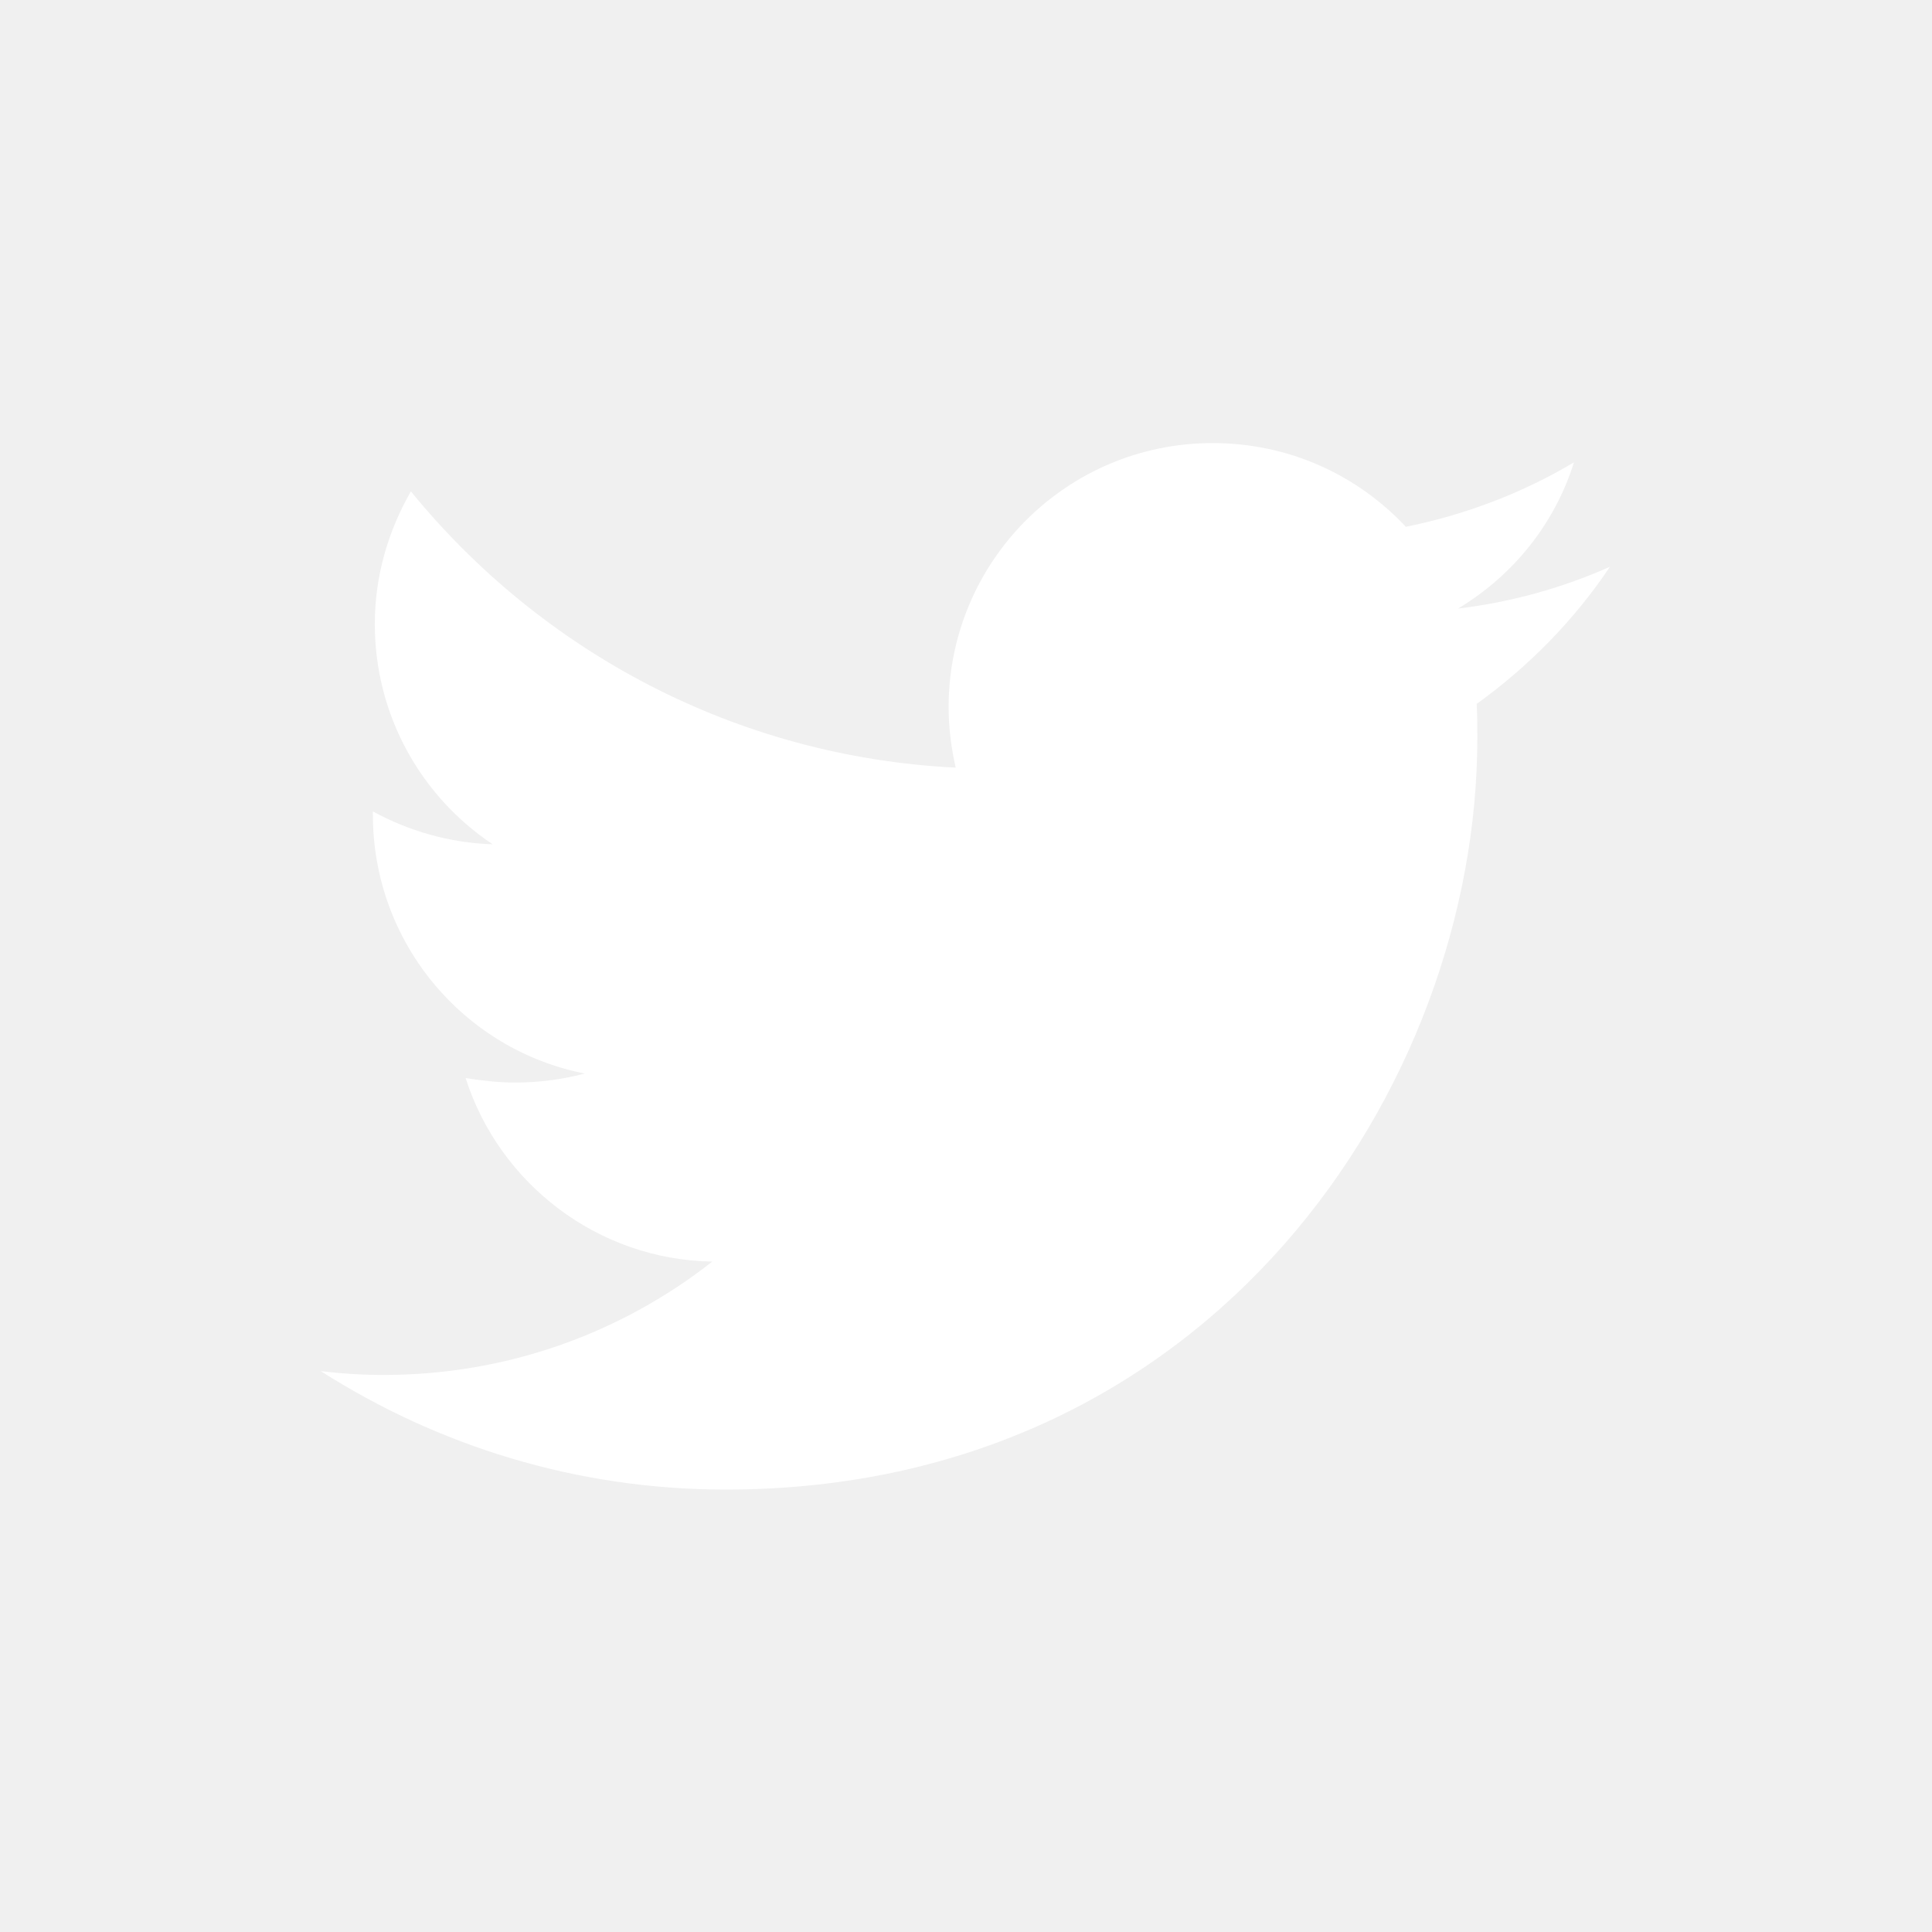
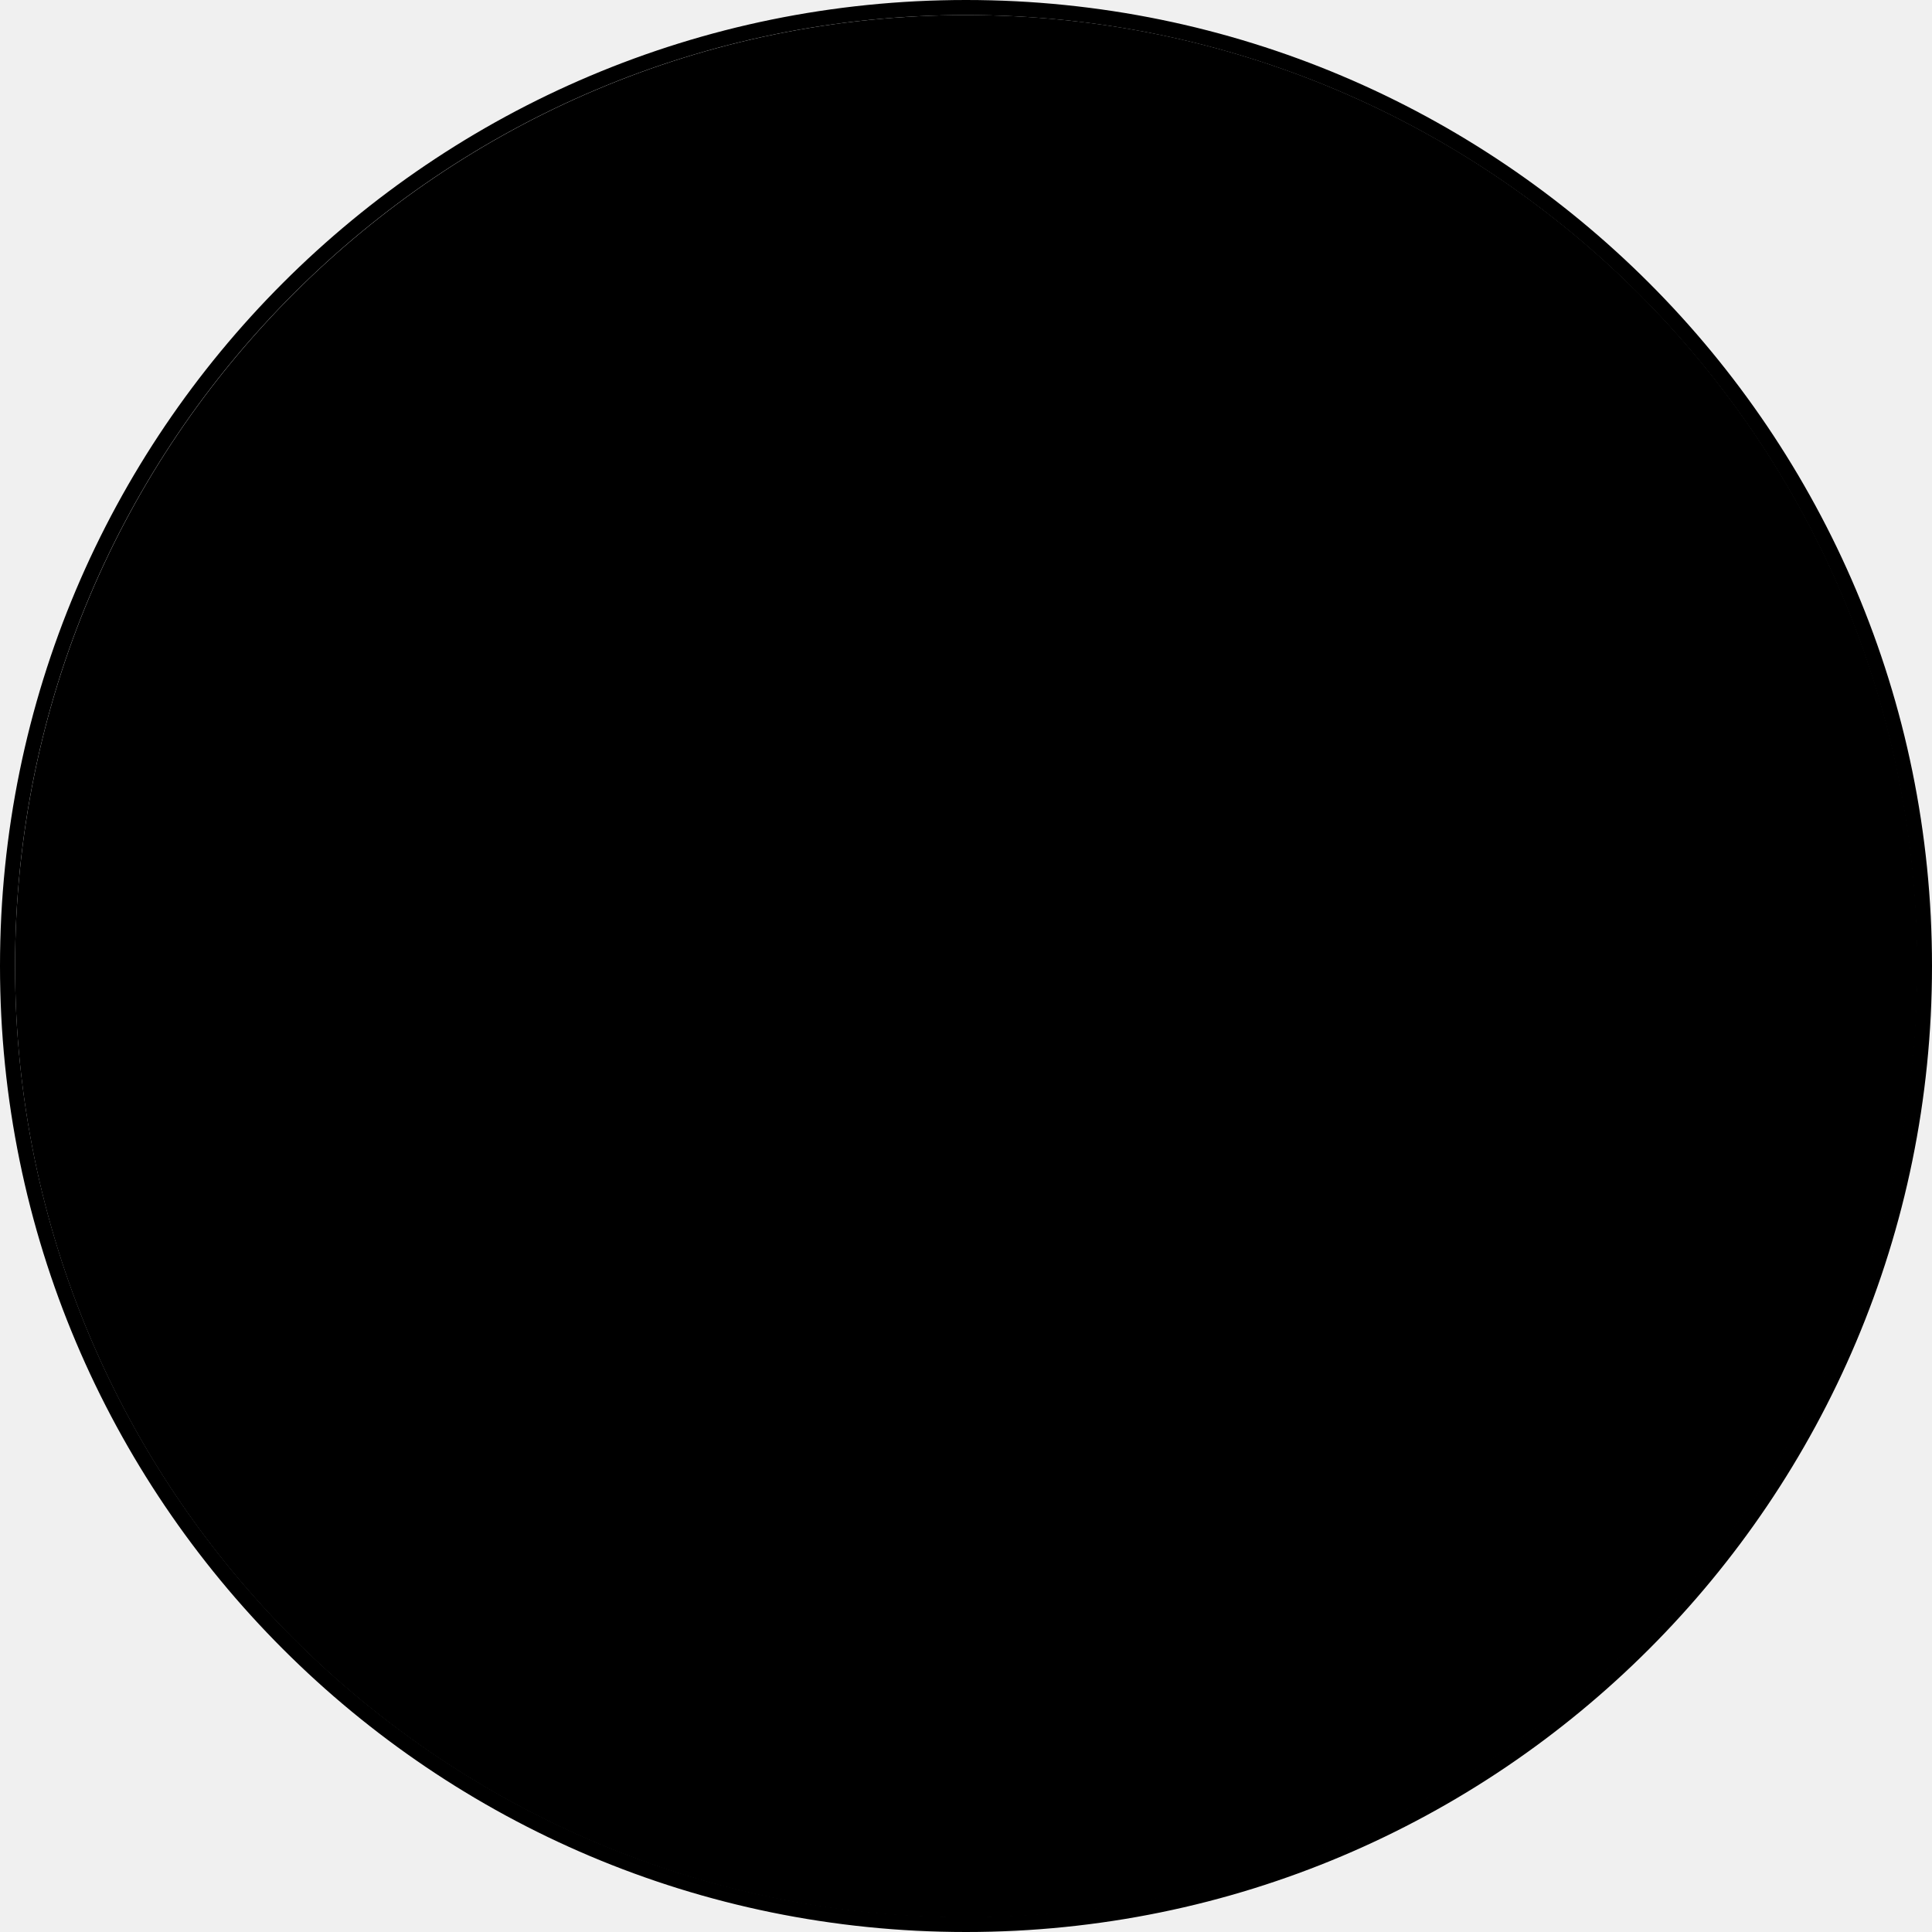
- <svg xmlns="http://www.w3.org/2000/svg" version="1.1" id="Layer_1" x="0px" y="0px" viewBox="0 0 300 300" style="enable-background:new 0 0 300 300;" xml:space="preserve">
-   <style type="text/css">
- 	.st0{fill:#FFFFFF;}
- </style>
-   <path class="st0" d="M250,88c-7.4,3.3-15.3,5.5-23.6,6.5c8.5-5.1,15-13.1,18-22.7c-7.9,4.7-16.7,8.1-26.1,10c-7.5-8-18.1-13-30-13  c-22.7,0-41,18.4-41,41c0,3.2,0.4,6.3,1.1,9.4c-34.1-1.7-64.3-18-84.6-42.9c-3.5,6.1-5.6,13.1-5.6,20.6c0,14.2,7.2,26.8,18.3,34.2  c-6.7-0.2-13.1-2.1-18.6-5.1c0,0.2,0,0.3,0,0.5c0,19.9,14.1,36.5,32.9,40.2c-3.4,0.9-7.1,1.4-10.8,1.4c-2.6,0-5.2-0.3-7.7-0.7  c5.2,16.3,20.4,28.2,38.3,28.5c-14,11-31.7,17.6-51,17.6c-3.3,0-6.6-0.2-9.8-0.6c18.2,11.6,39.7,18.4,62.9,18.4  c75.5,0,116.7-62.5,116.7-116.7c0-1.8,0-3.5-0.1-5.3C237.5,103.4,244.5,96.2,250,88z" />
+ <svg xmlns="http://www.w3.org/2000/svg" id="Layer_1" data-name="Layer 1" viewBox="0 0 512.84 512.84">
+   <defs>
+     <style>.cls-1{fill:none;stroke:#000;stroke-miterlimit:10;stroke-width:4px;}</style>
+   </defs>
+   <circle cx="256.5" cy="256.5" r="252.5" />
+   <circle class="cls-1" cx="256.42" cy="256.42" r="254.42" />
+   <path d="M358.88,197a82,82,0,0,1-23.57,6.46,41.16,41.16,0,0,0,18-22.7,82.14,82.14,0,0,1-26.06,10,41.07,41.07,0,0,0-69.92,37.43,116.49,116.49,0,0,1-84.57-42.87A41.08,41.08,0,0,0,185.5,240a40.87,40.87,0,0,1-18.58-5.13c0,0.17,0,.34,0,0.52a41.06,41.06,0,0,0,32.91,40.23,41.12,41.12,0,0,1-18.53.7,41.07,41.07,0,0,0,38.33,28.5,82.32,82.32,0,0,1-51,17.57,83.26,83.26,0,0,1-9.79-.57,116.14,116.14,0,0,0,62.9,18.44c75.47,0,116.75-62.52,116.75-116.75q0-2.67-.12-5.31A83.37,83.37,0,0,0,358.88,197Z" transform="translate(-4 1)" />
</svg>
